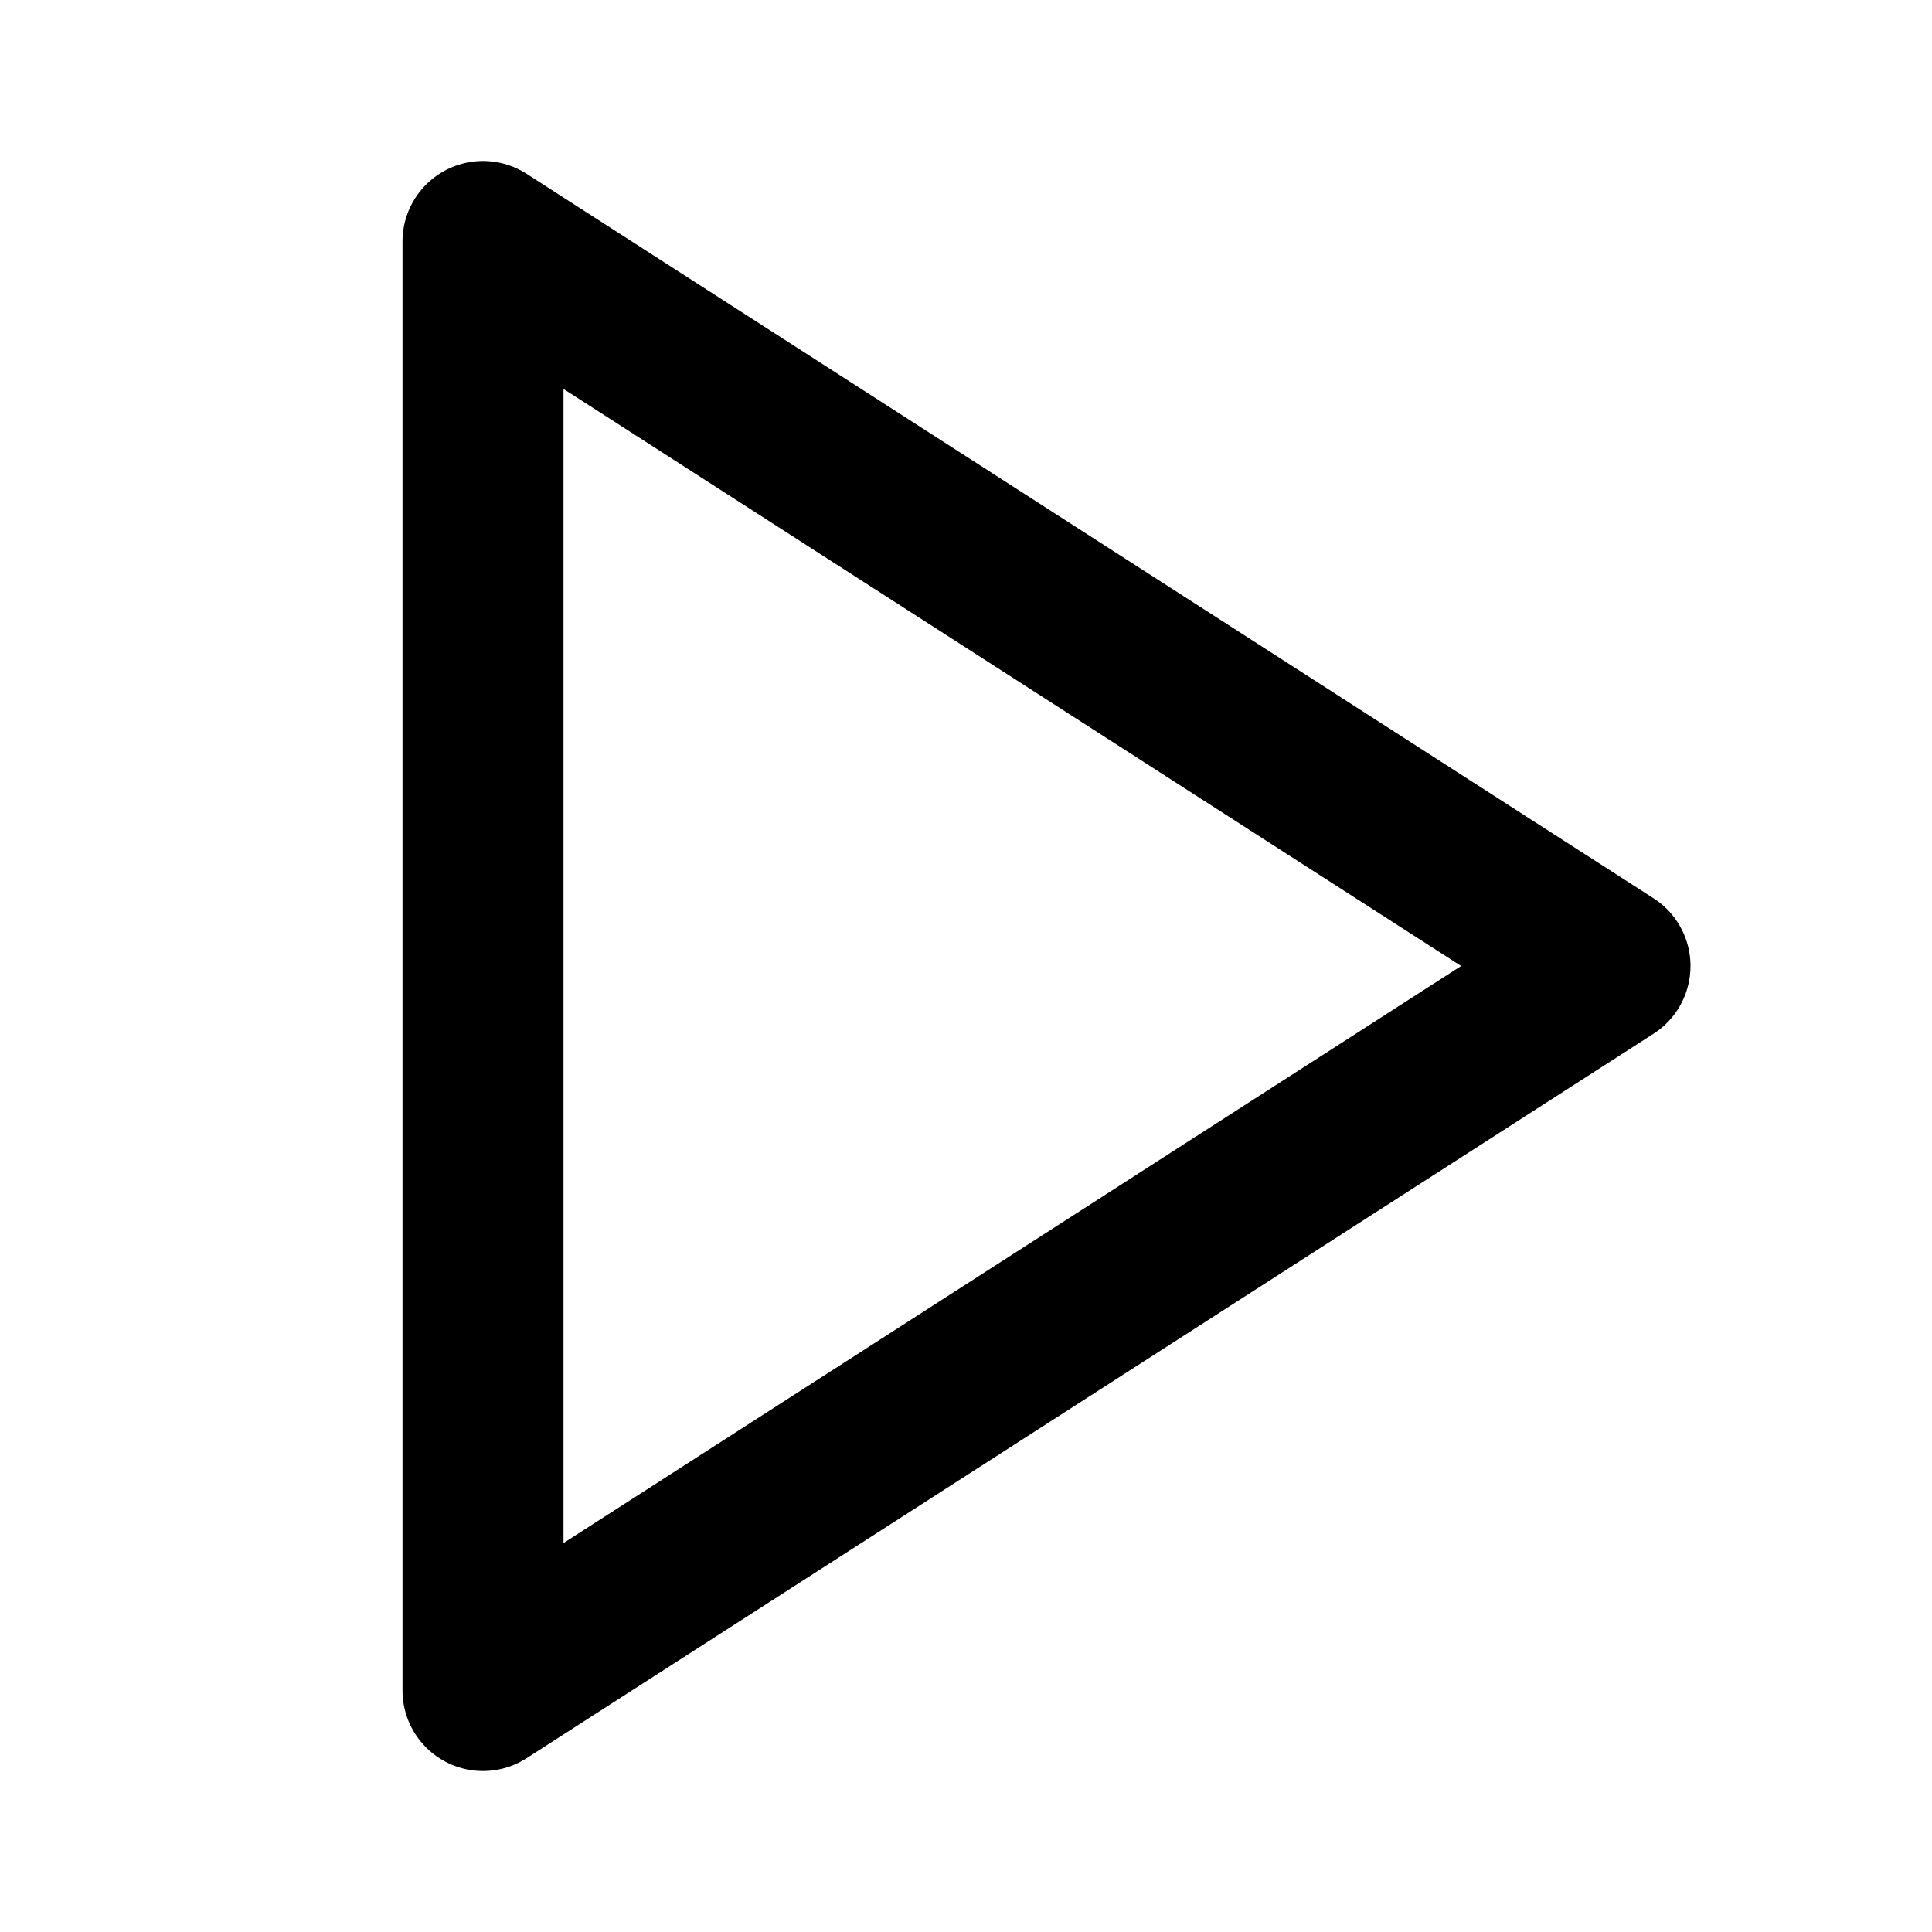
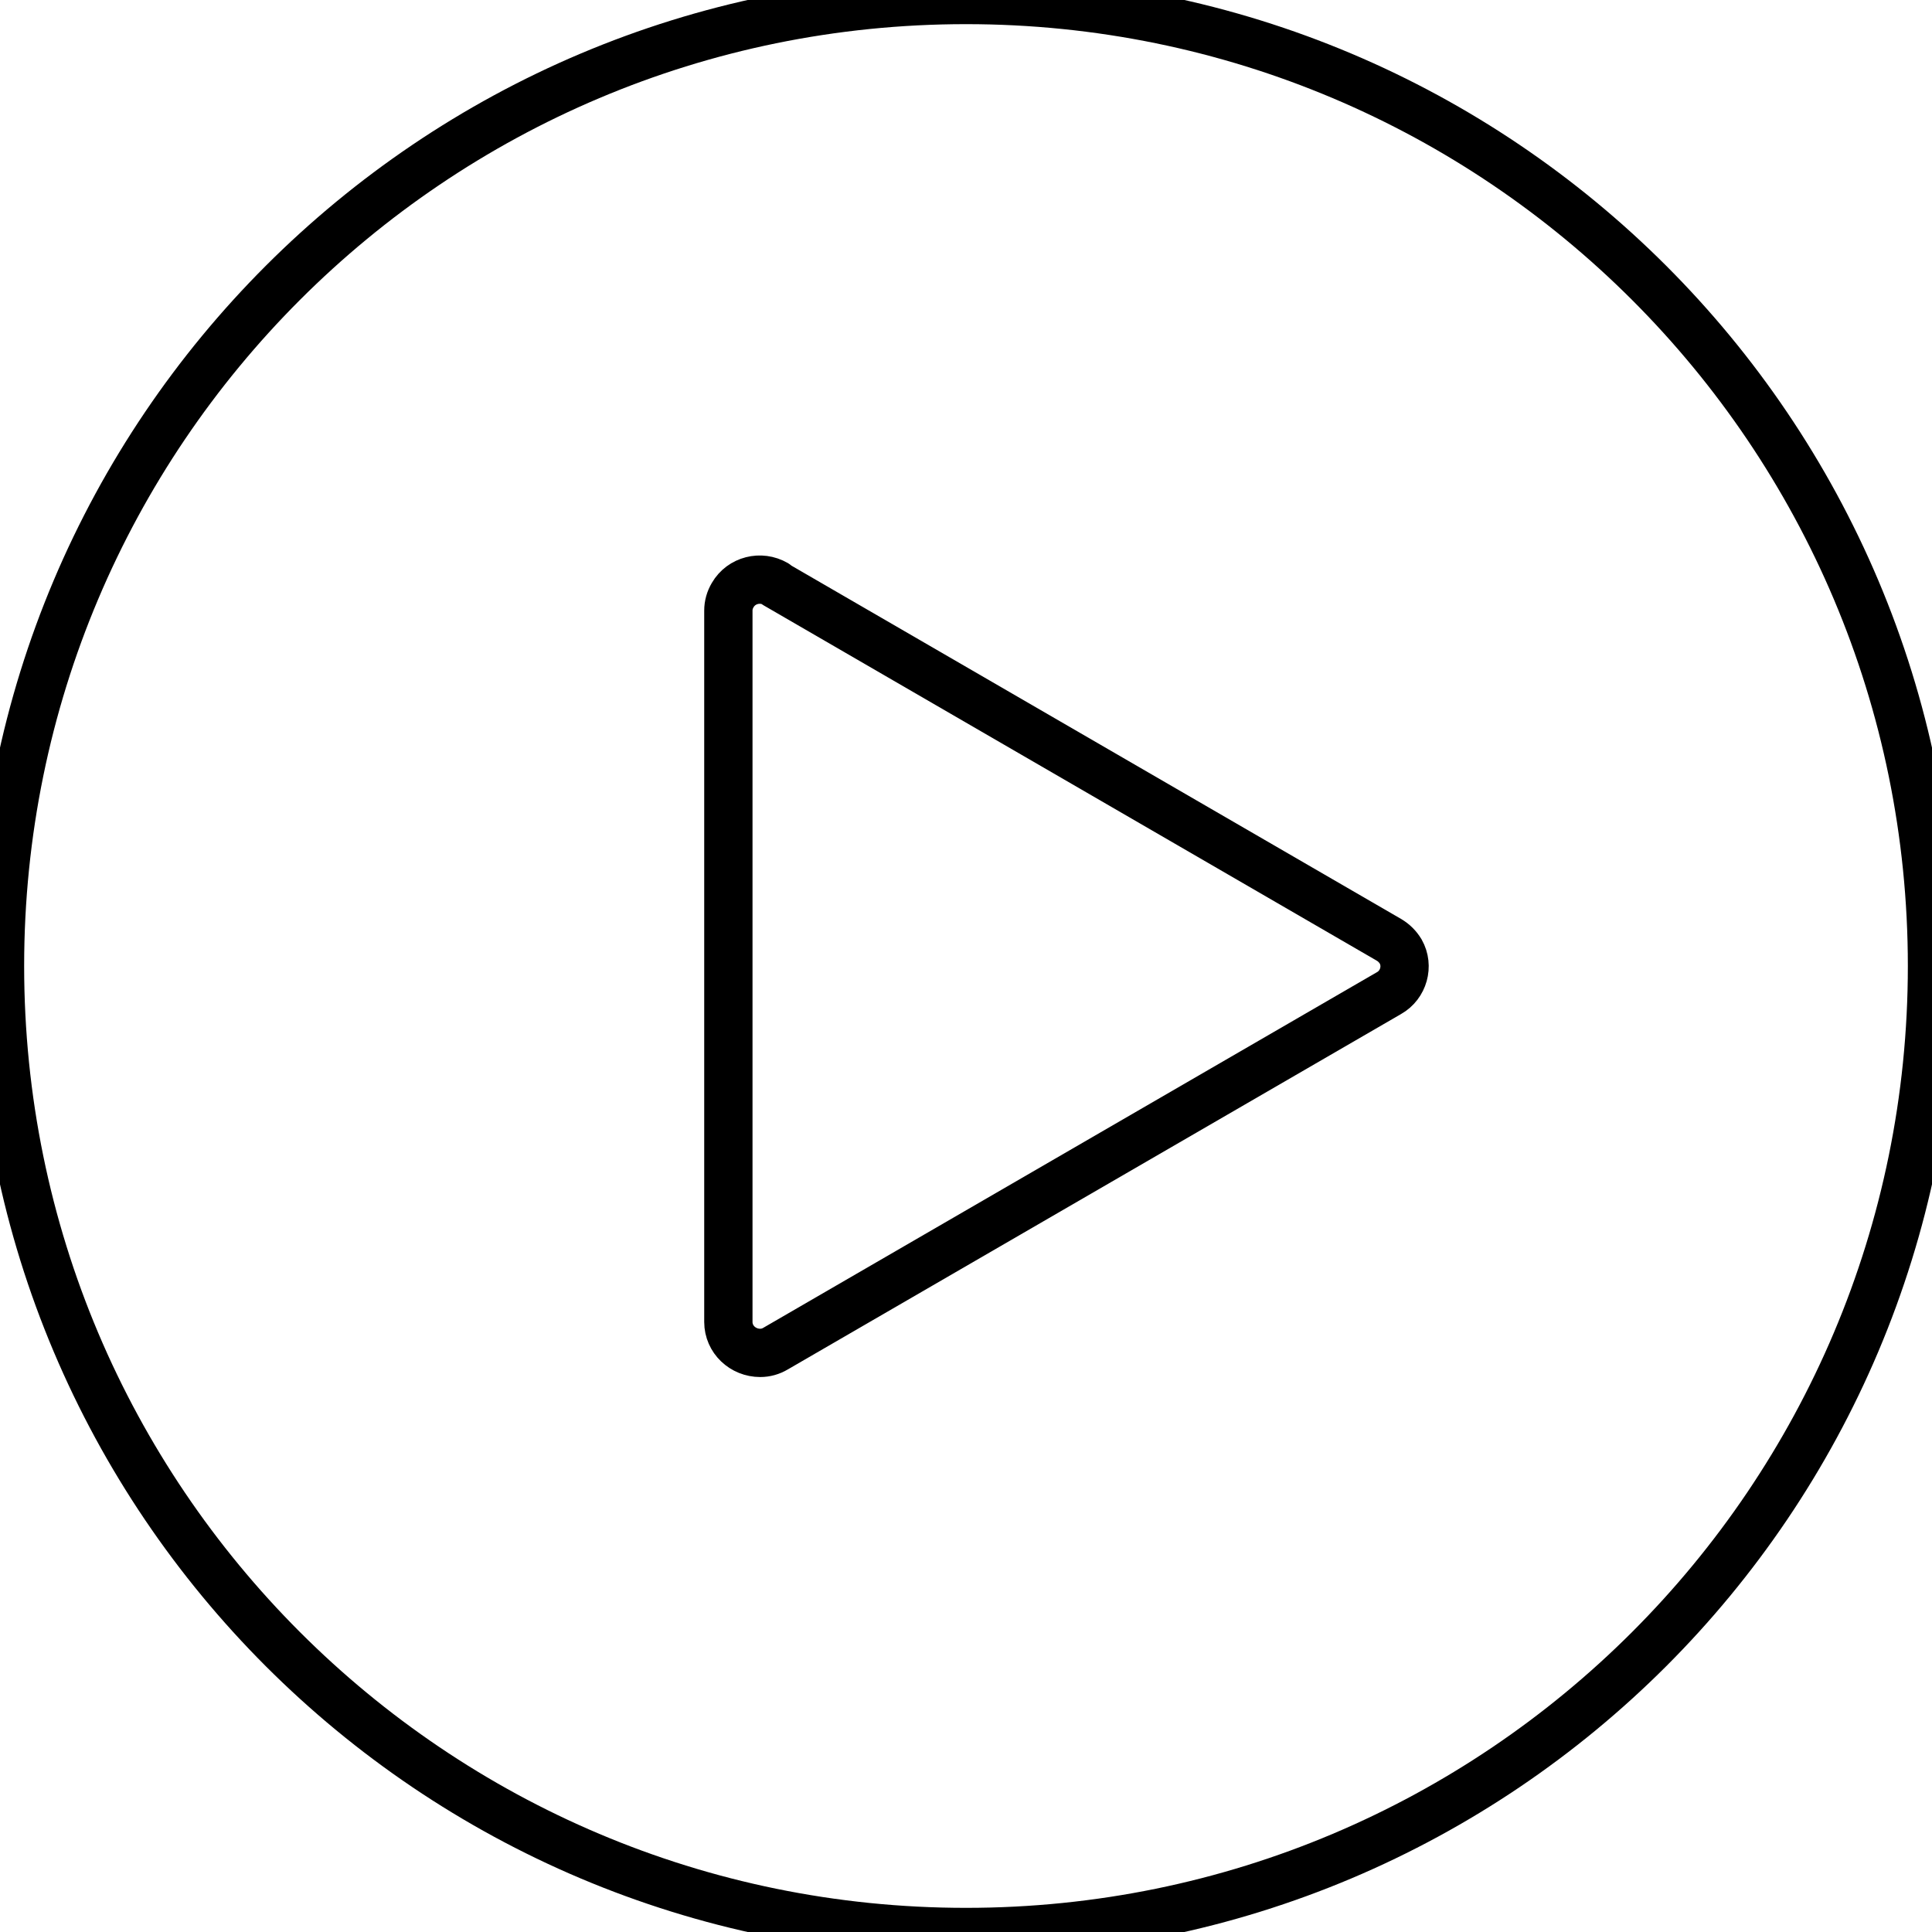
- <svg xmlns="http://www.w3.org/2000/svg" width="24" height="24" viewBox="0 0 24 24" fill="none" stroke="currentColor" stroke-width="2" stroke-linecap="round" stroke-linejoin="round">
-   <polygon points="6 3 20 12 6 21 6 3" />
+ <svg xmlns="http://www.w3.org/2000/svg" version="1.1" viewBox="0 0 40 40" fill="none" stroke="currentColor" stroke-linecap="round" stroke-linejoin="round">
+   <path d="M20,40c11.05,0,20-8.95,20-20S31.05,0,20,0,0,8.95,0,20s8.95,20,20,20Z" />
+   <path d="M16.06,12.09c-.31-.18-.71-.08-.89.23-.06.1-.09.21-.09.32v14.73c0,.36.3.64.66.64.11,0,.22-.03.32-.09l12.7-7.36c.3-.17.41-.56.24-.86-.06-.1-.14-.18-.24-.24l-12.7-7.36Z" />
</svg>
